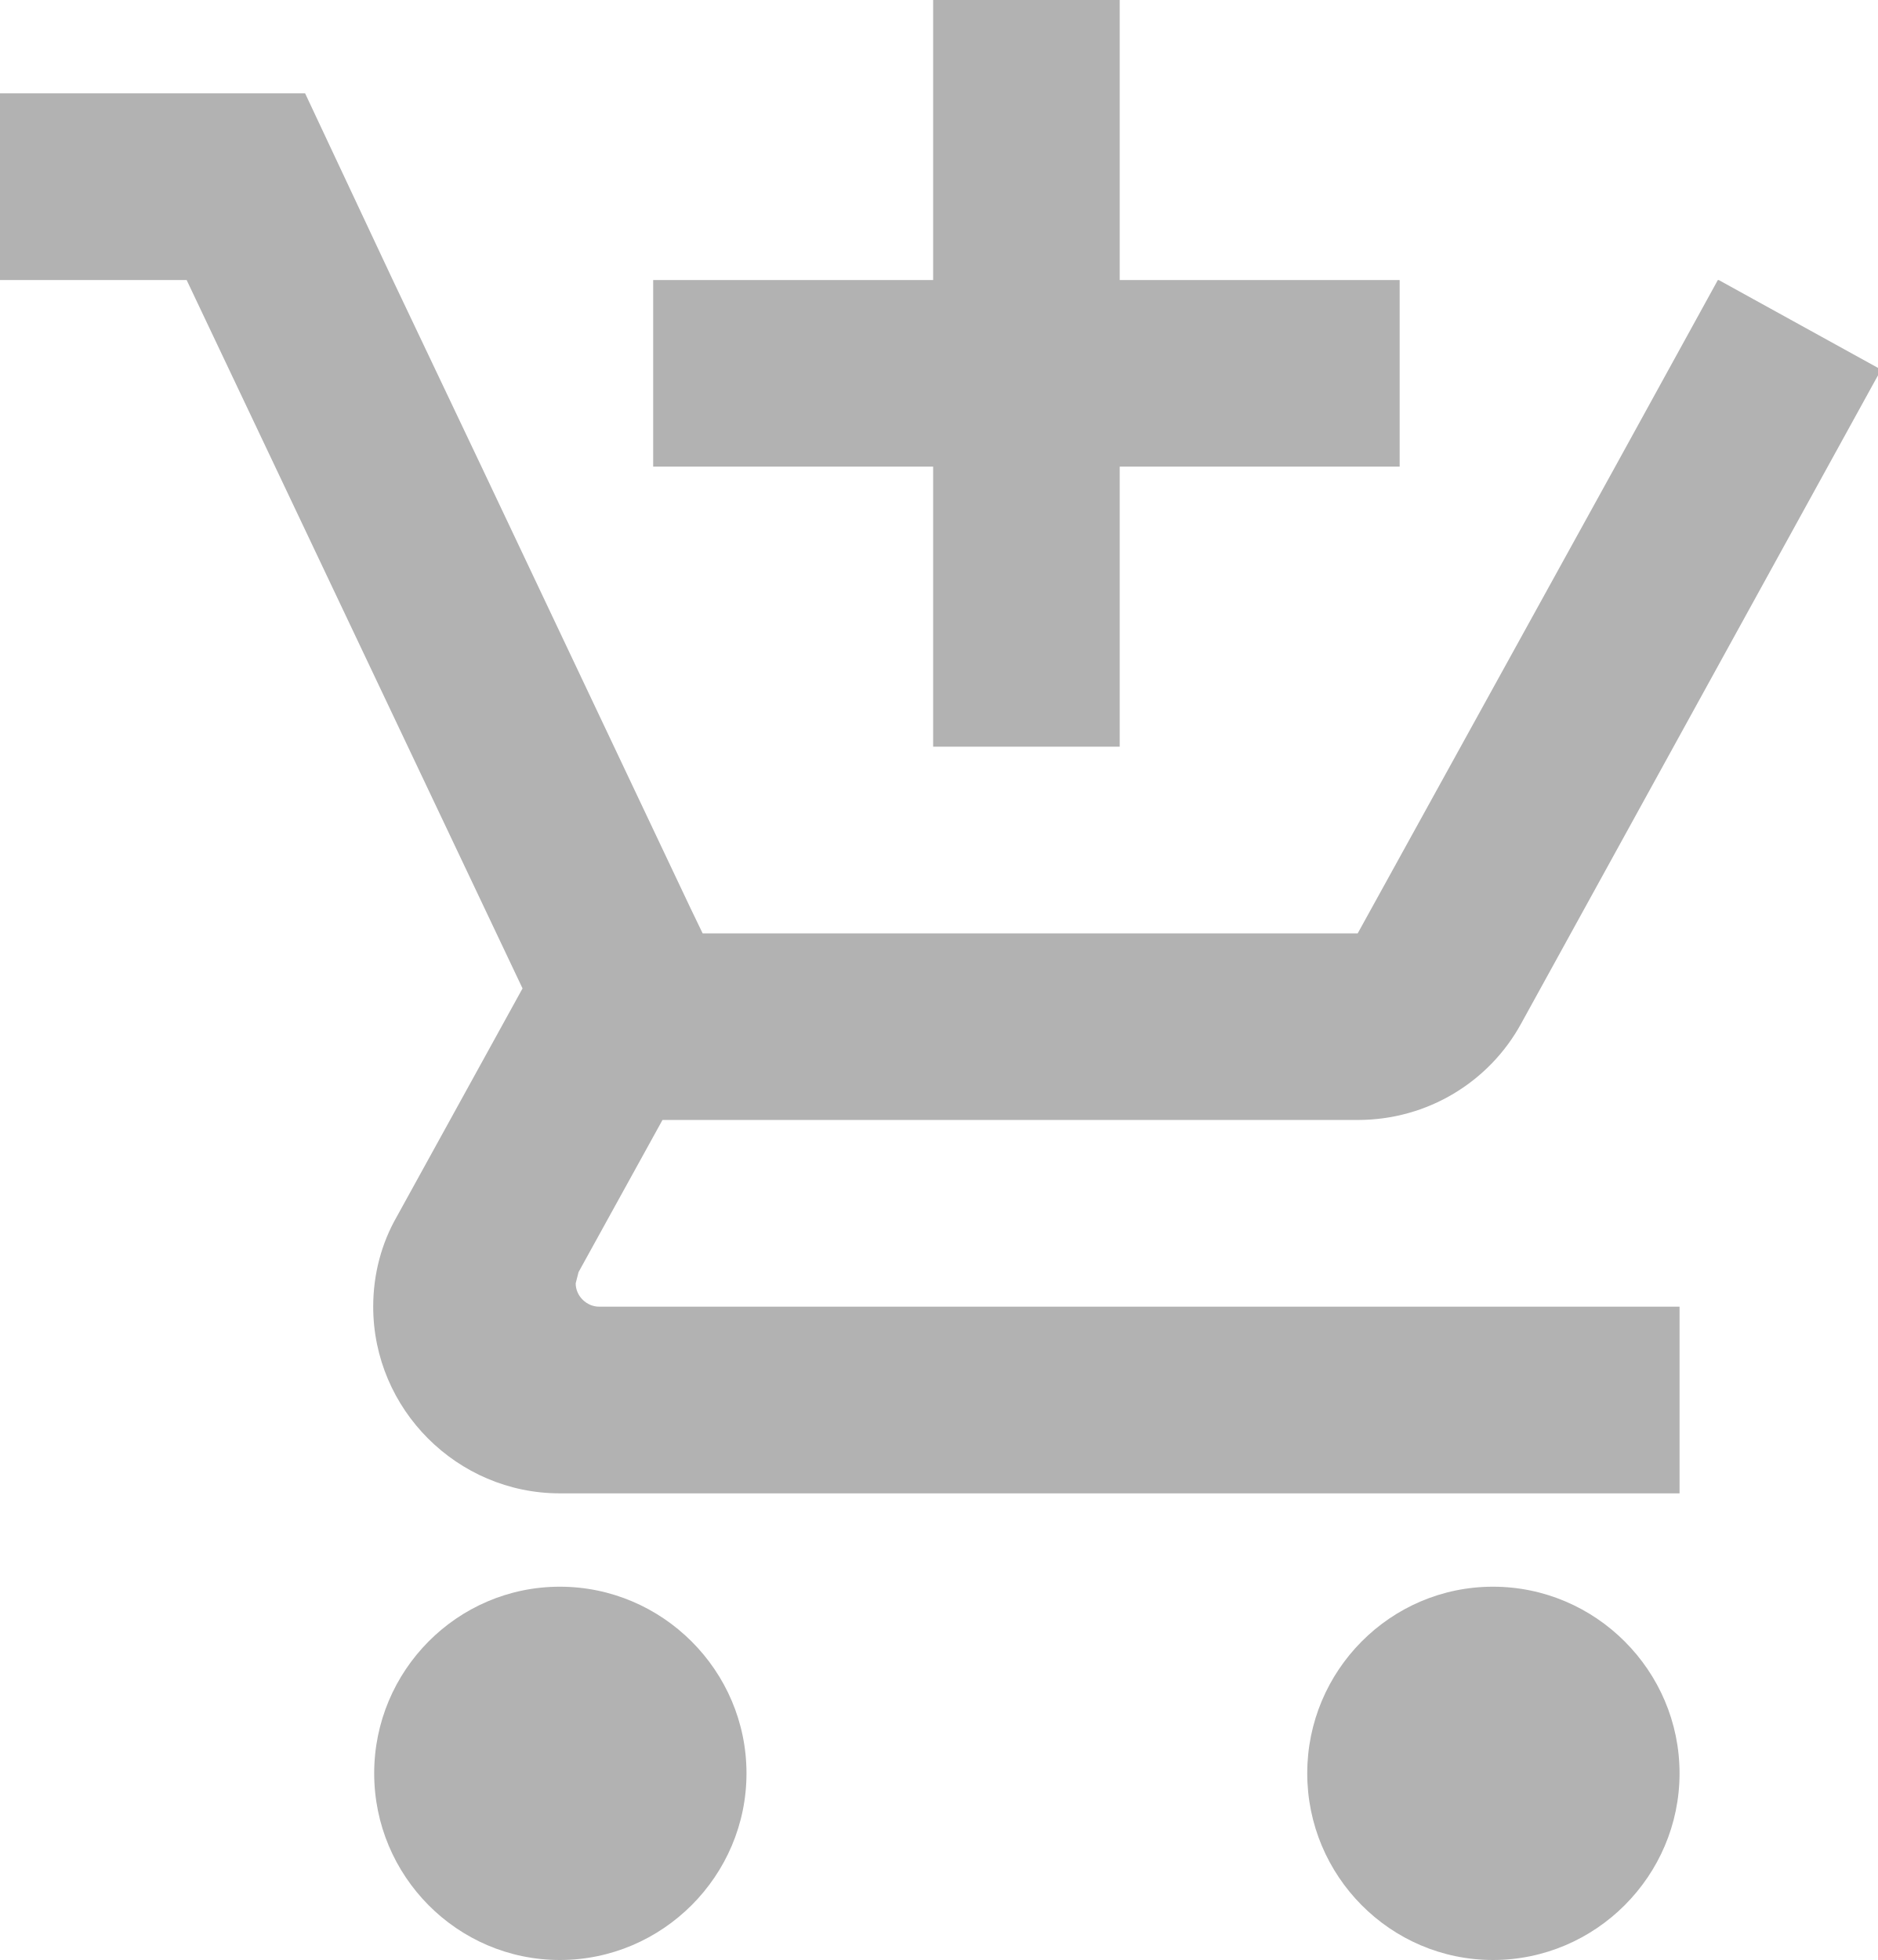
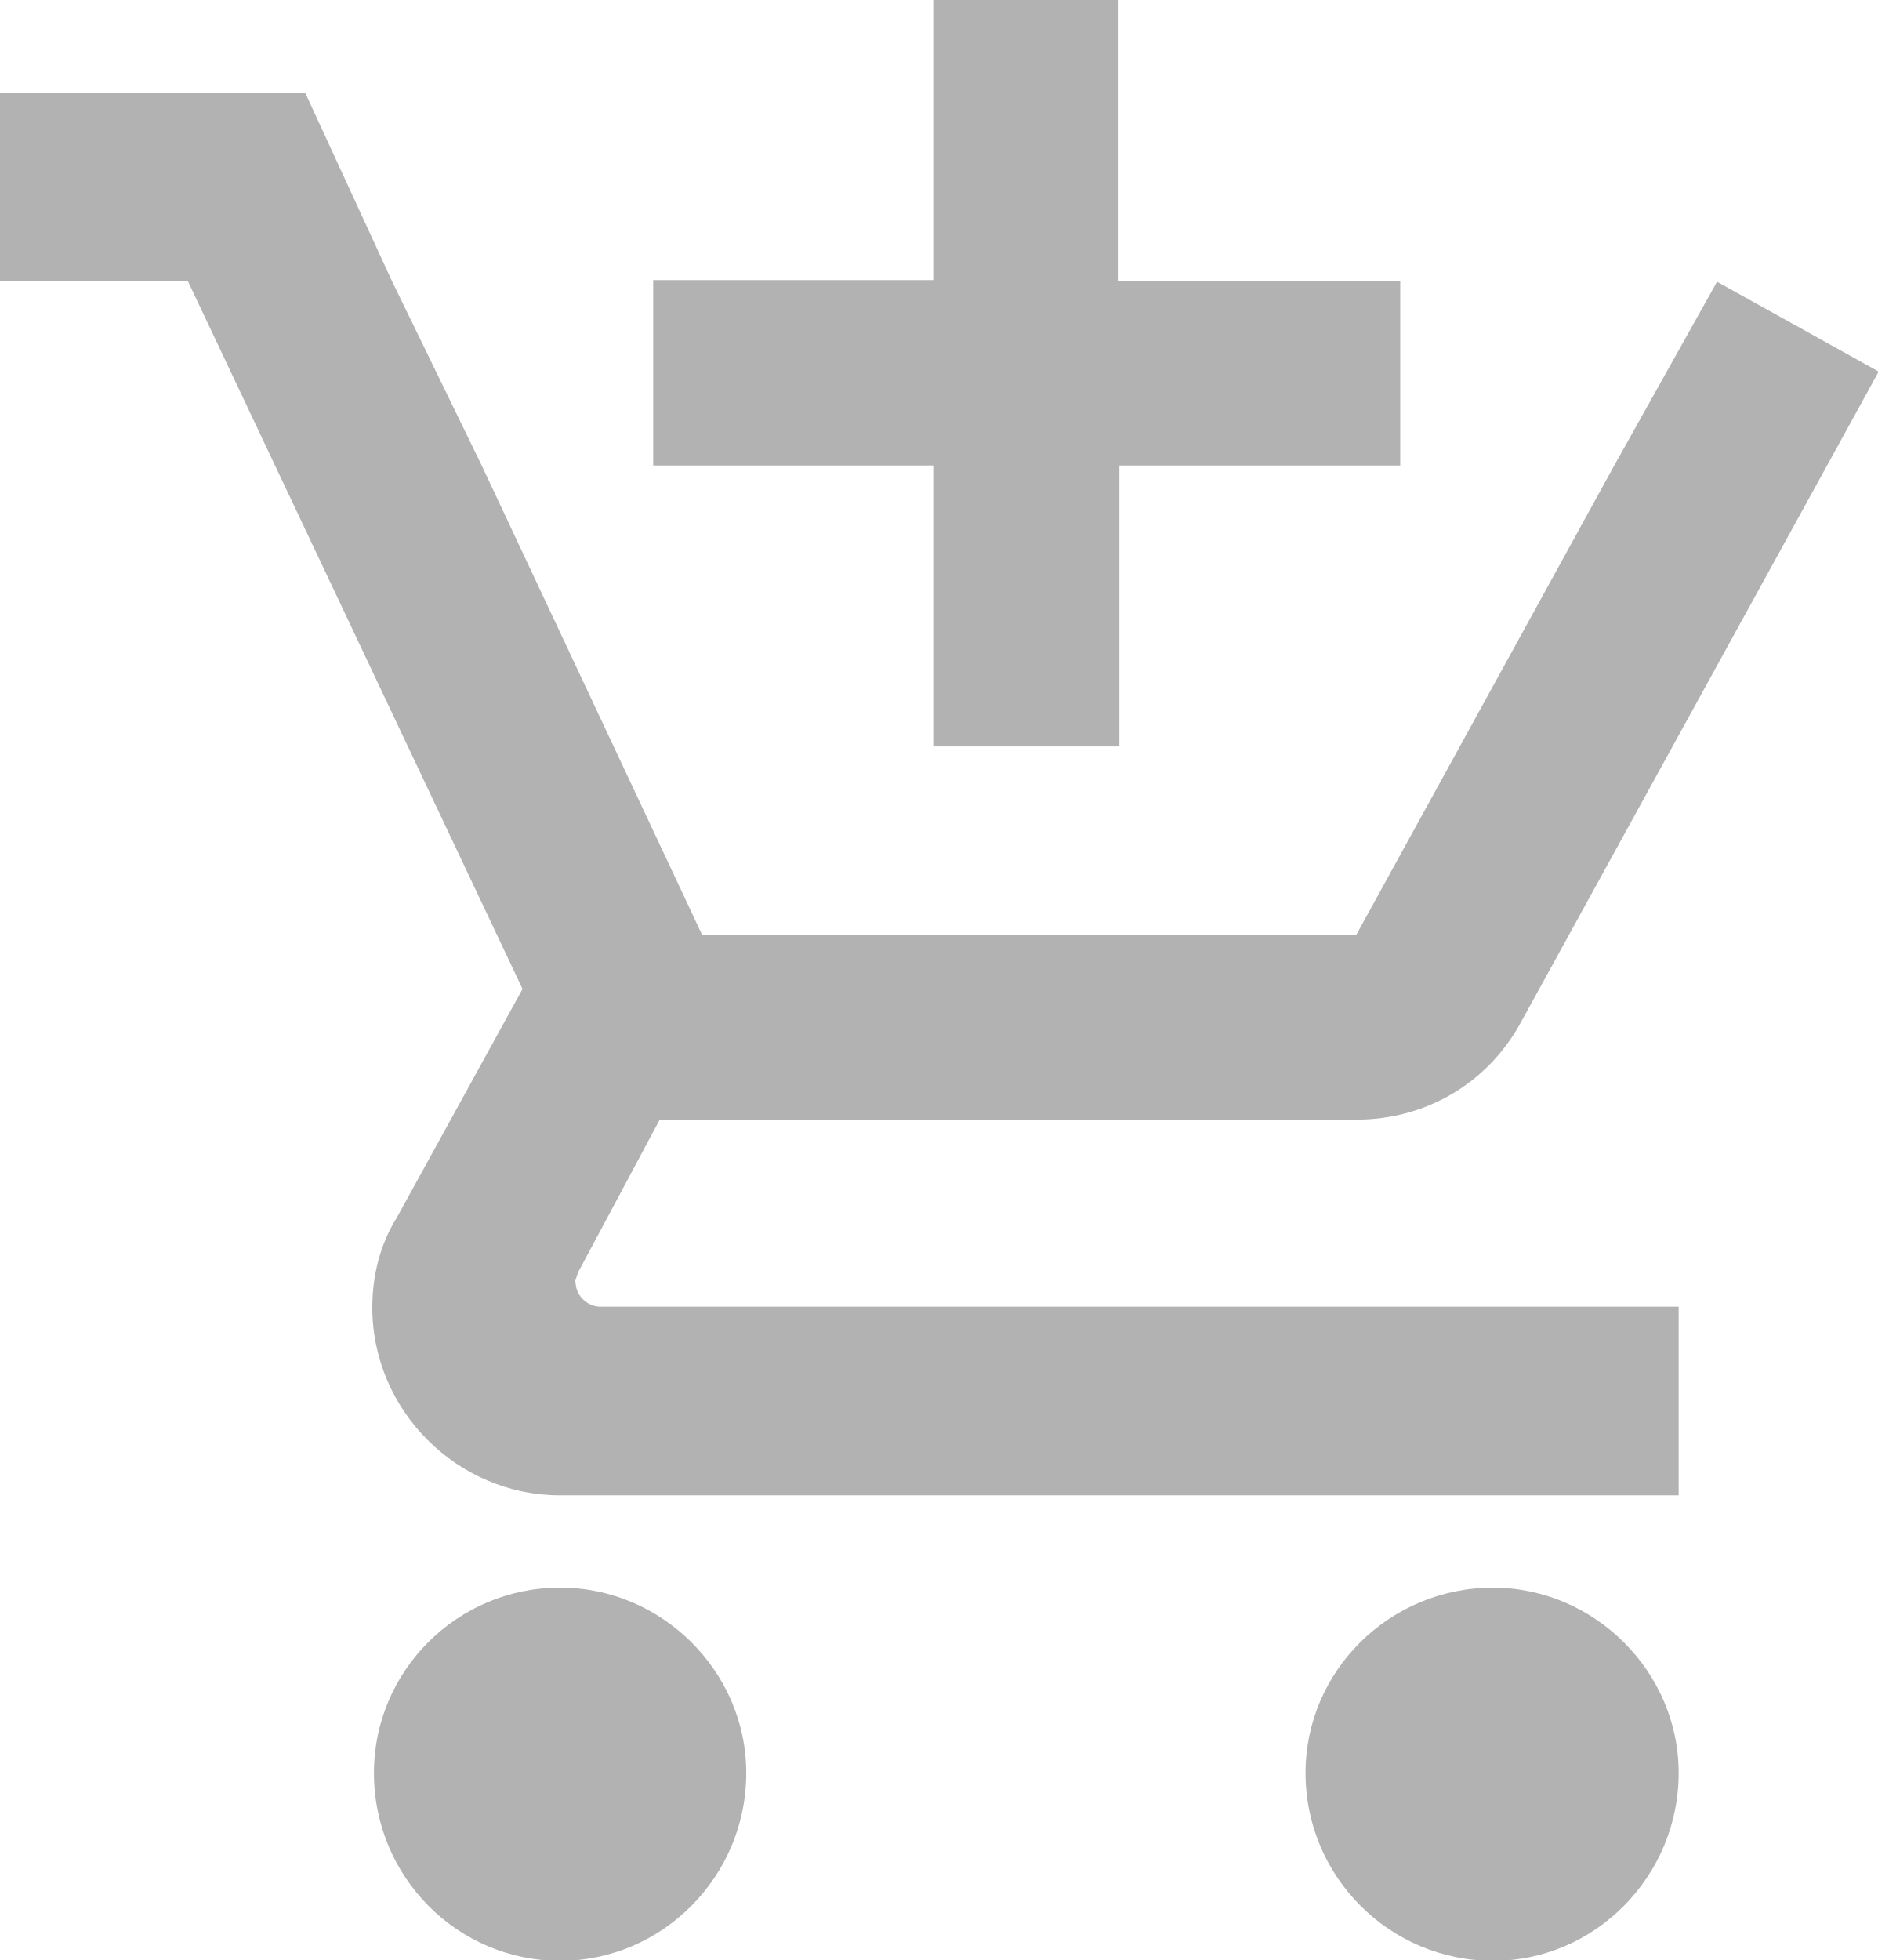
- <svg xmlns="http://www.w3.org/2000/svg" width="23px" height="24px" viewBox="0 0 23 24" version="1.1">
-   <g id="Page-1" stroke="none" stroke-width="1" fill="none" fill-rule="evenodd">
-     <g id="Catálogo-opc1" transform="translate(-1363, -39)" fill="#B2B2B2" fill-rule="nonzero">
-       <g id="Group-5">
-         <g id="Carrito-de-compras" transform="translate(1344, 33)">
-           <path d="M30.429,15.143 L32.714,15.143 L32.714,11.714 L36.143,11.714 L36.143,9.429 L32.714,9.429 L32.714,6 L30.429,6 L30.429,9.429 L27,9.429 L27,11.714 L30.429,11.714 L30.429,15.143 Z M25.857,25.429 C24.6,25.429 23.583,26.457 23.583,27.714 C23.583,28.971 24.6,30 25.857,30 C27.114,30 28.143,28.971 28.143,27.714 C28.143,26.457 27.114,25.429 25.857,25.429 Z M37.286,25.429 C36.029,25.429 35.011,26.457 35.011,27.714 C35.011,28.971 36.029,30 37.286,30 C38.543,30 39.571,28.971 39.571,27.714 C39.571,26.457 38.543,25.429 37.286,25.429 Z M26.051,21.714 L26.086,21.577 L27.114,19.714 L35.629,19.714 C36.486,19.714 37.24,19.246 37.629,18.537 L42.04,10.526 L40.051,9.429 L40.04,9.429 L38.783,11.714 L35.629,17.429 L27.606,17.429 L27.457,17.12 L24.897,11.714 L23.811,9.429 L22.737,7.143 L19,7.143 L19,9.429 L21.286,9.429 L25.4,18.103 L23.857,20.903 C23.674,21.223 23.571,21.6 23.571,22 C23.571,23.257 24.6,24.286 25.857,24.286 L39.571,24.286 L39.571,22 L26.337,22 C26.189,22 26.051,21.874 26.051,21.714 Z" id="Shape" />
+ <svg xmlns="http://www.w3.org/2000/svg" width="23" height="24">
+   <g fill="none">
+     <g fill="#B2B2B2" fill-rule="nonzero">
+       <g>
+         <g>
+           <path d="M11.43 9.14h2.28V5.7h3.44V3.44H13.7V0h-2.27v3.43H8V5.7h3.43v3.44zm-4.57 10.3c-1.26 0-2.28 1.02-2.28 2.27 0 1.27 1.02 2.3 2.28 2.3 1.25 0 2.28-1.03 2.28-2.3 0-1.24-1.03-2.27-2.28-2.27zm11.43 0c-1.27 0-2.3 1.02-2.3 2.27 0 1.27 1.03 2.3 2.3 2.3 1.24 0 2.27-1.03 2.27-2.3 0-1.24-1.03-2.27-2.28-2.27zM7.04 15.7l.04-.12 1-1.87h8.53c.86 0 1.6-.45 2-1.16l4.4-8-1.98-1.1-1.27 2.27-3.15 5.73H8.6l-.14-.3L5.9 5.7 4.8 3.44l-1.06-2.3H0v2.3h2.3l4.1 8.67-1.54 2.8c-.2.32-.3.7-.3 1.1 0 1.26 1.04 2.3 2.3 2.3h13.7V16H7.35c-.15 0-.3-.13-.3-.3z" />
        </g>
      </g>
    </g>
  </g>
</svg>
